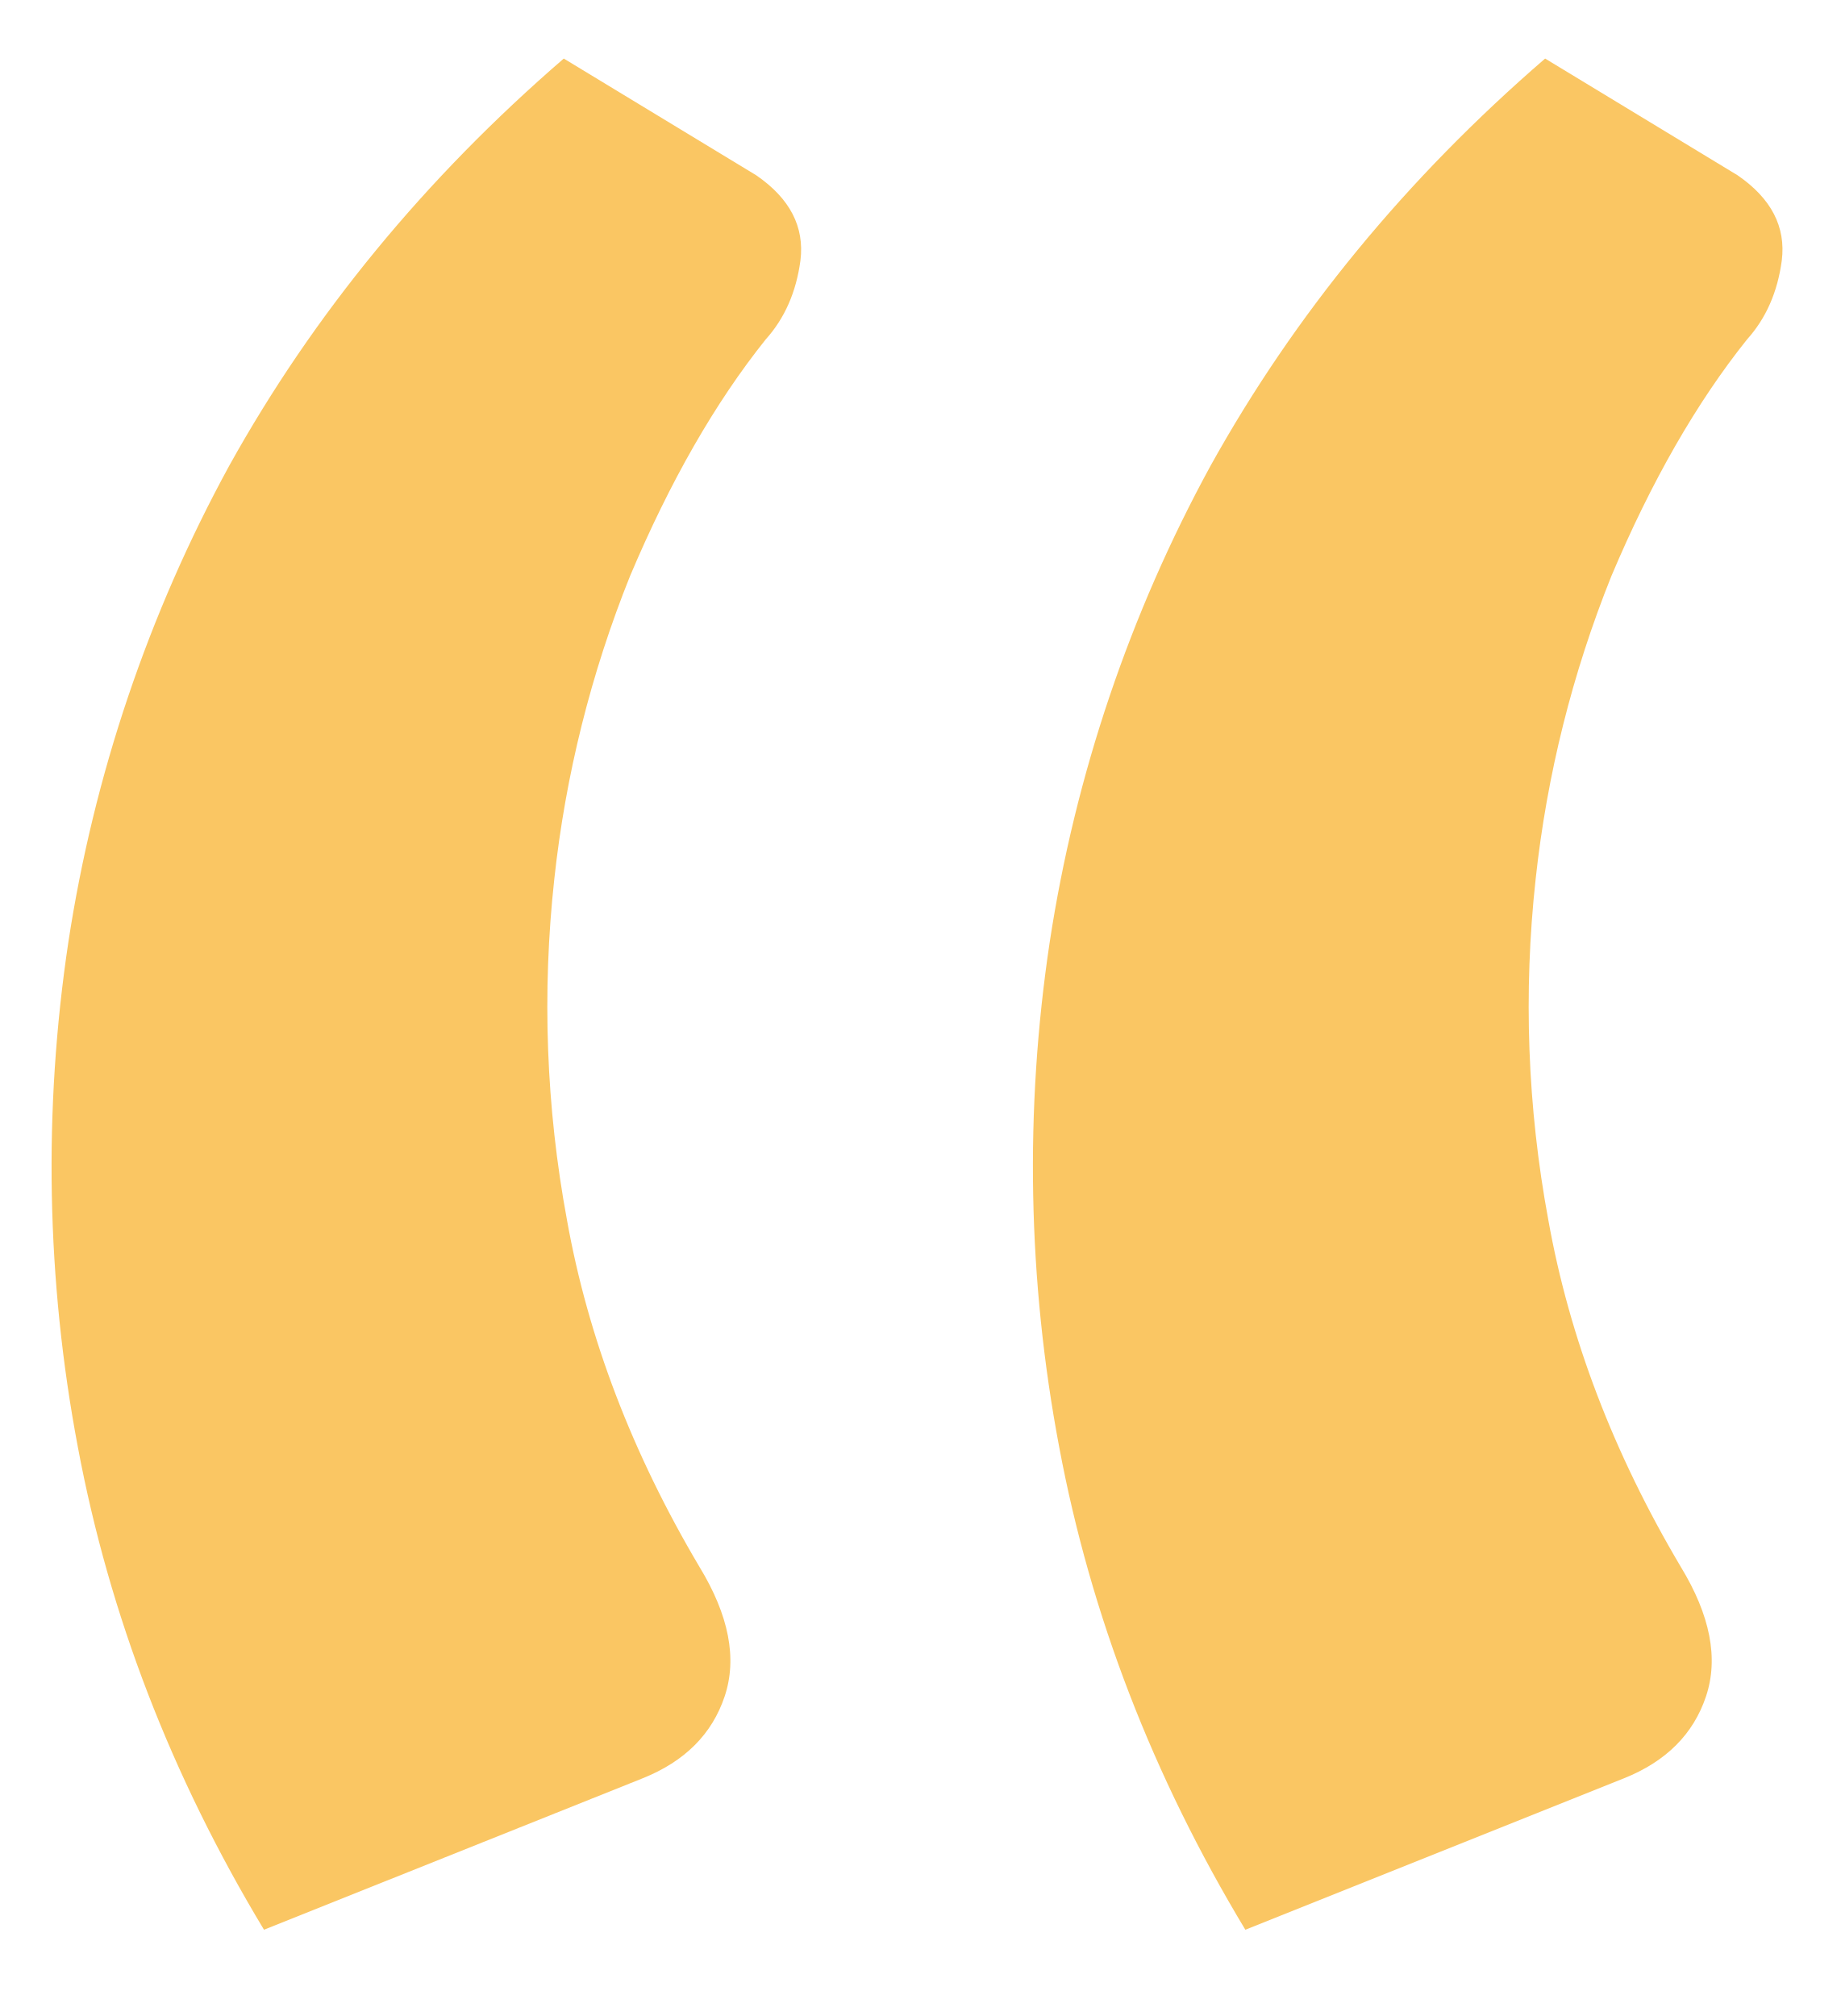
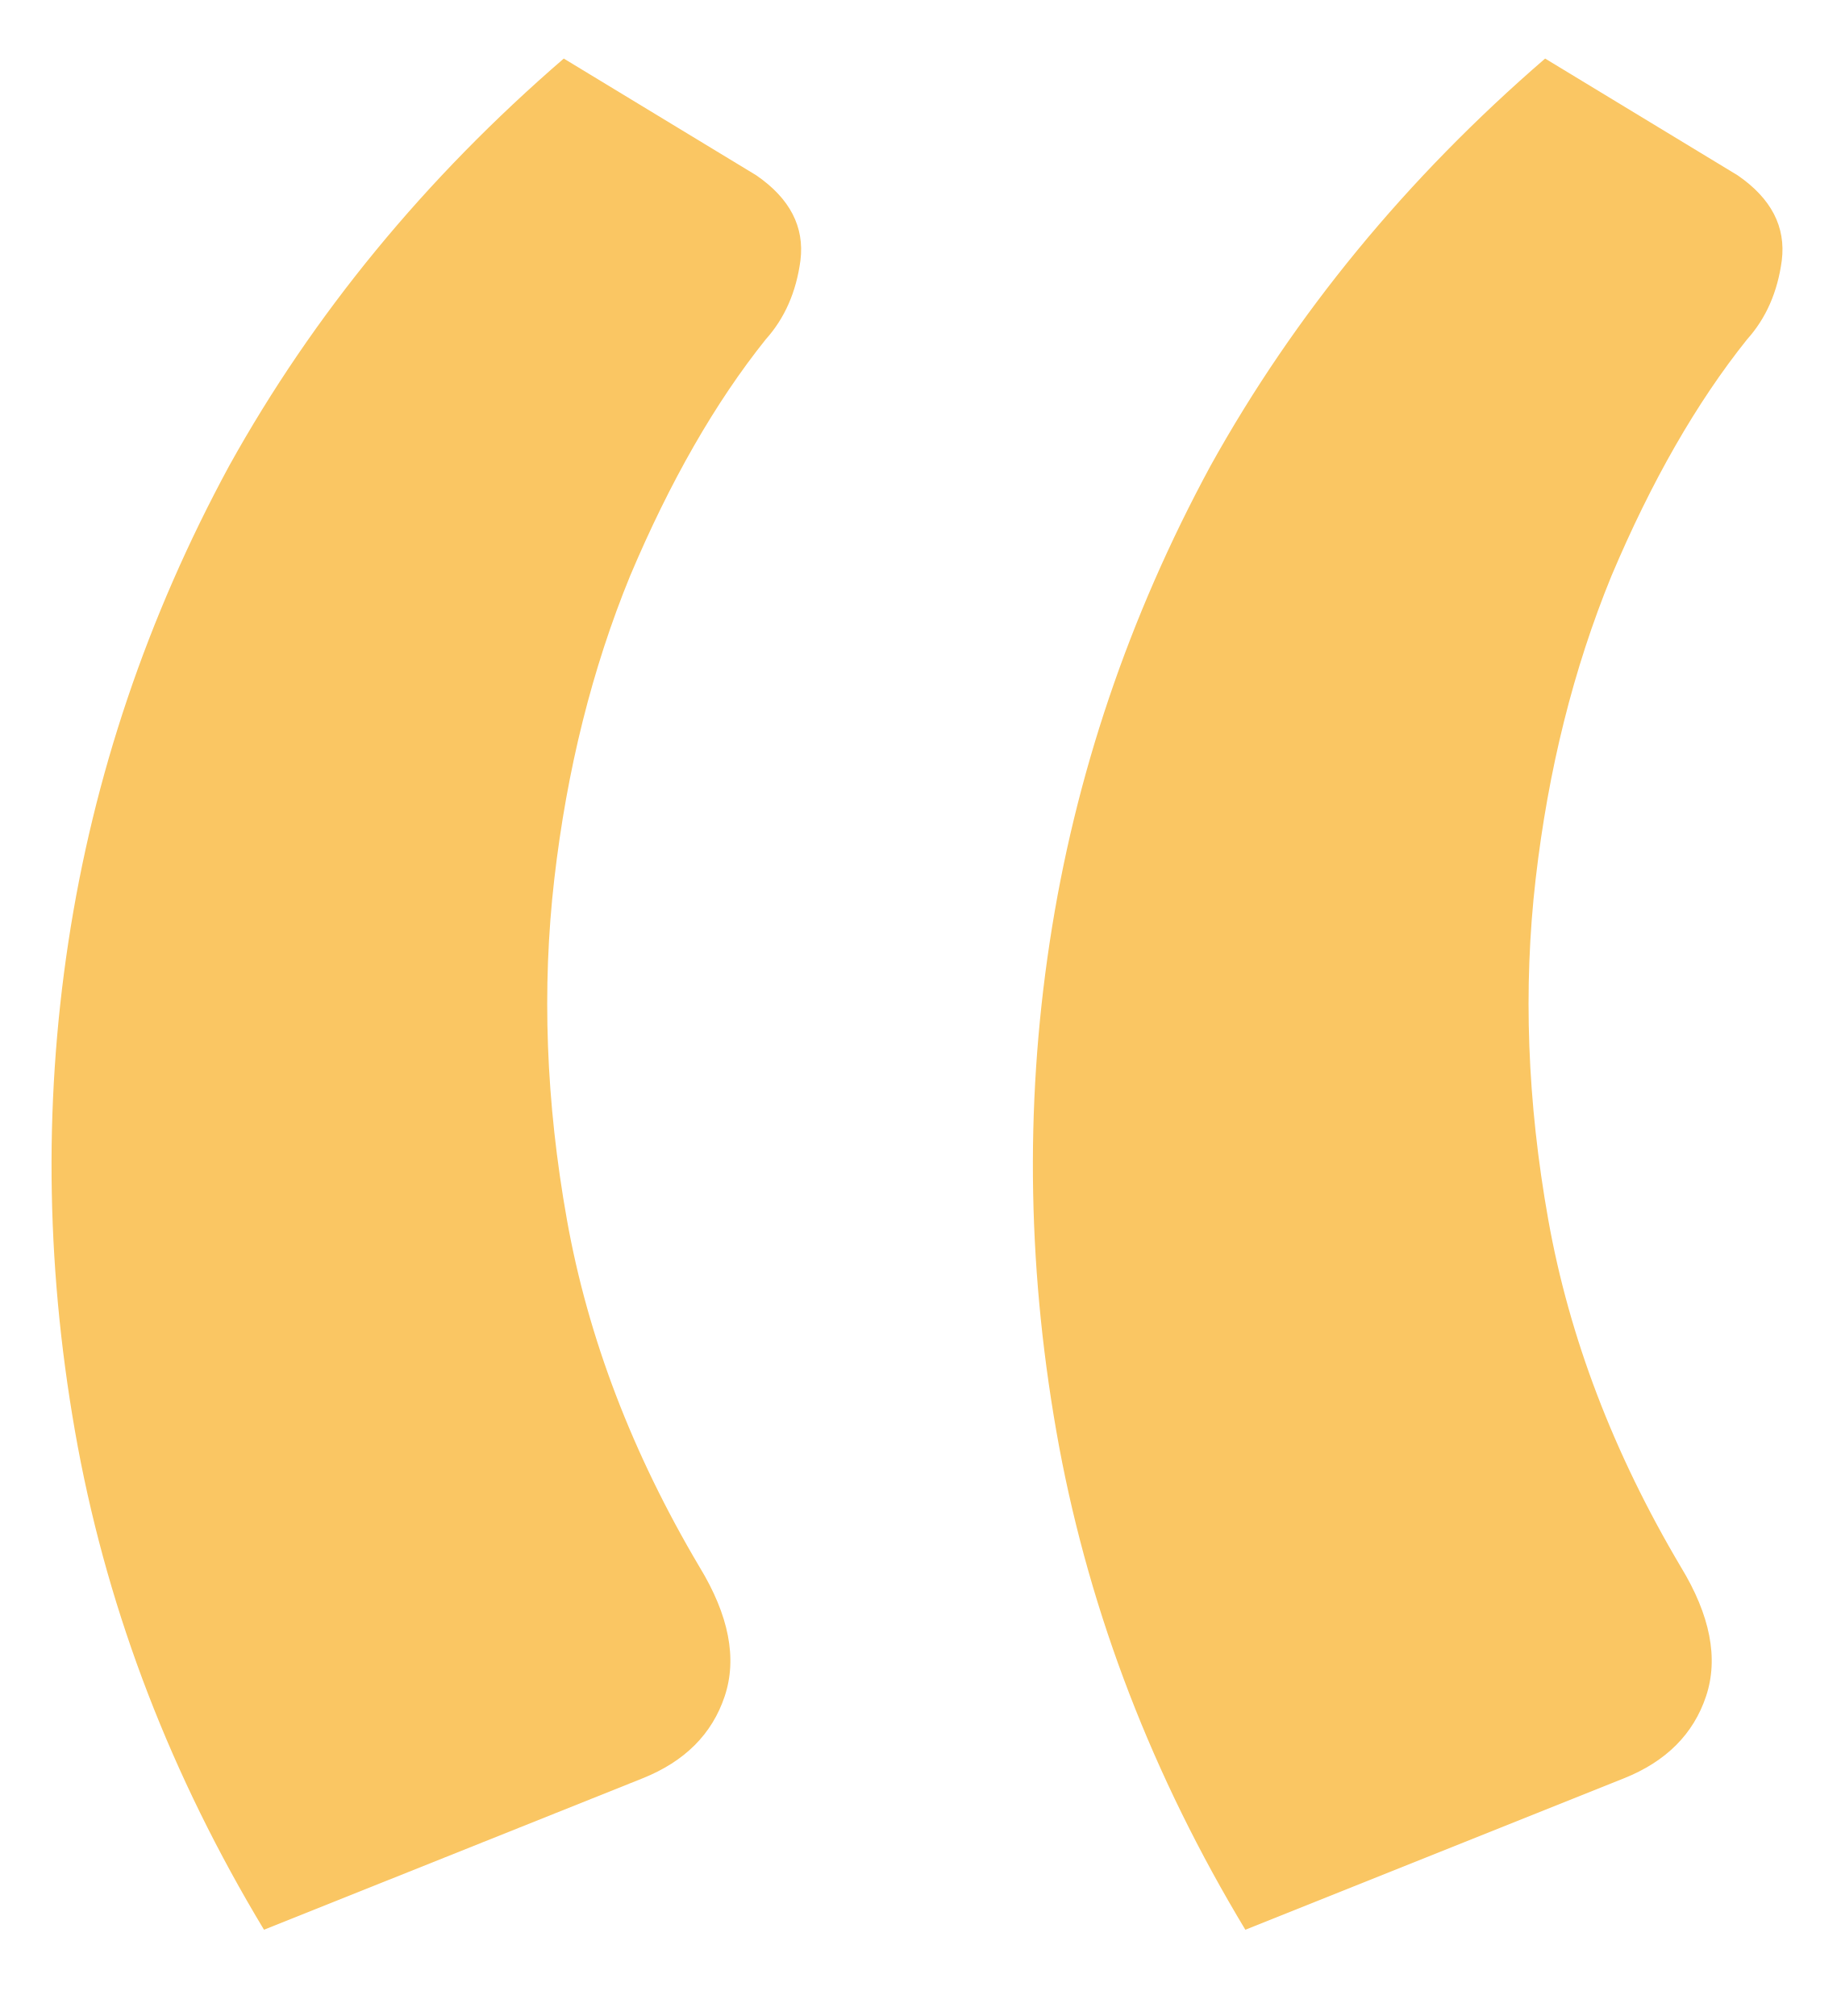
- <svg xmlns="http://www.w3.org/2000/svg" width="21" height="23" fill="none">
-   <path d="M3.012 22.016c-1.056-1.752-1.764-3.588-2.124-5.508a17.22 17.22 0 01-.108-5.76 16.56 16.56 0 011.836-5.436c.96-1.728 2.232-3.276 3.816-4.644L8.628 2c.384.264.552.588.504.972-.048.36-.18.66-.396.9-.576.72-1.092 1.62-1.548 2.7a13.03 13.03 0 00-.864 3.456 13.337 13.337 0 00.144 3.888c.24 1.344.744 2.664 1.512 3.96.336.552.432 1.044.288 1.476-.144.432-.456.744-.936.936l-4.32 1.728zm11.196 0c-1.056-1.752-1.764-3.588-2.124-5.508a17.22 17.22 0 01-.108-5.76 16.56 16.56 0 011.836-5.436c.96-1.728 2.232-3.276 3.816-4.644L19.824 2c.384.264.552.588.504.972-.048.36-.18.66-.396.9-.576.72-1.092 1.62-1.548 2.7a13.03 13.03 0 00-.864 3.456 13.337 13.337 0 00.144 3.888c.24 1.344.744 2.664 1.512 3.96.336.552.432 1.044.288 1.476-.144.432-.456.744-.936.936l-4.32 1.728z" fill="#FAC663" />
+ <svg xmlns="http://www.w3.org/2000/svg" width="21" height="23" viewBox="0 0 21 23" fill="none">
+   <path d="M3.012 22.016C1.956 20.264 1.248 18.428 0.888 16.508C0.528 14.564 0.492 12.644 0.78 10.748C1.068 8.852 1.68 7.04 2.616 5.312C3.576 3.584 4.848 2.036 6.432 0.668L8.628 2C9.012 2.264 9.18 2.588 9.132 2.972C9.084 3.332 8.952 3.632 8.736 3.872C8.16 4.592 7.644 5.492 7.188 6.572C6.756 7.628 6.468 8.78 6.324 10.028C6.18 11.276 6.228 12.572 6.468 13.916C6.708 15.26 7.212 16.58 7.98 17.876C8.316 18.428 8.412 18.92 8.268 19.352C8.124 19.784 7.812 20.096 7.332 20.288L3.012 22.016ZM14.208 22.016C13.152 20.264 12.444 18.428 12.084 16.508C11.724 14.564 11.688 12.644 11.976 10.748C12.264 8.852 12.876 7.04 13.812 5.312C14.772 3.584 16.044 2.036 17.628 0.668L19.824 2C20.208 2.264 20.376 2.588 20.328 2.972C20.28 3.332 20.148 3.632 19.932 3.872C19.356 4.592 18.84 5.492 18.384 6.572C17.952 7.628 17.664 8.78 17.52 10.028C17.376 11.276 17.424 12.572 17.664 13.916C17.904 15.26 18.408 16.58 19.176 17.876C19.512 18.428 19.608 18.92 19.464 19.352C19.32 19.784 19.008 20.096 18.528 20.288L14.208 22.016Z" fill="#FAC663" />
</svg>
